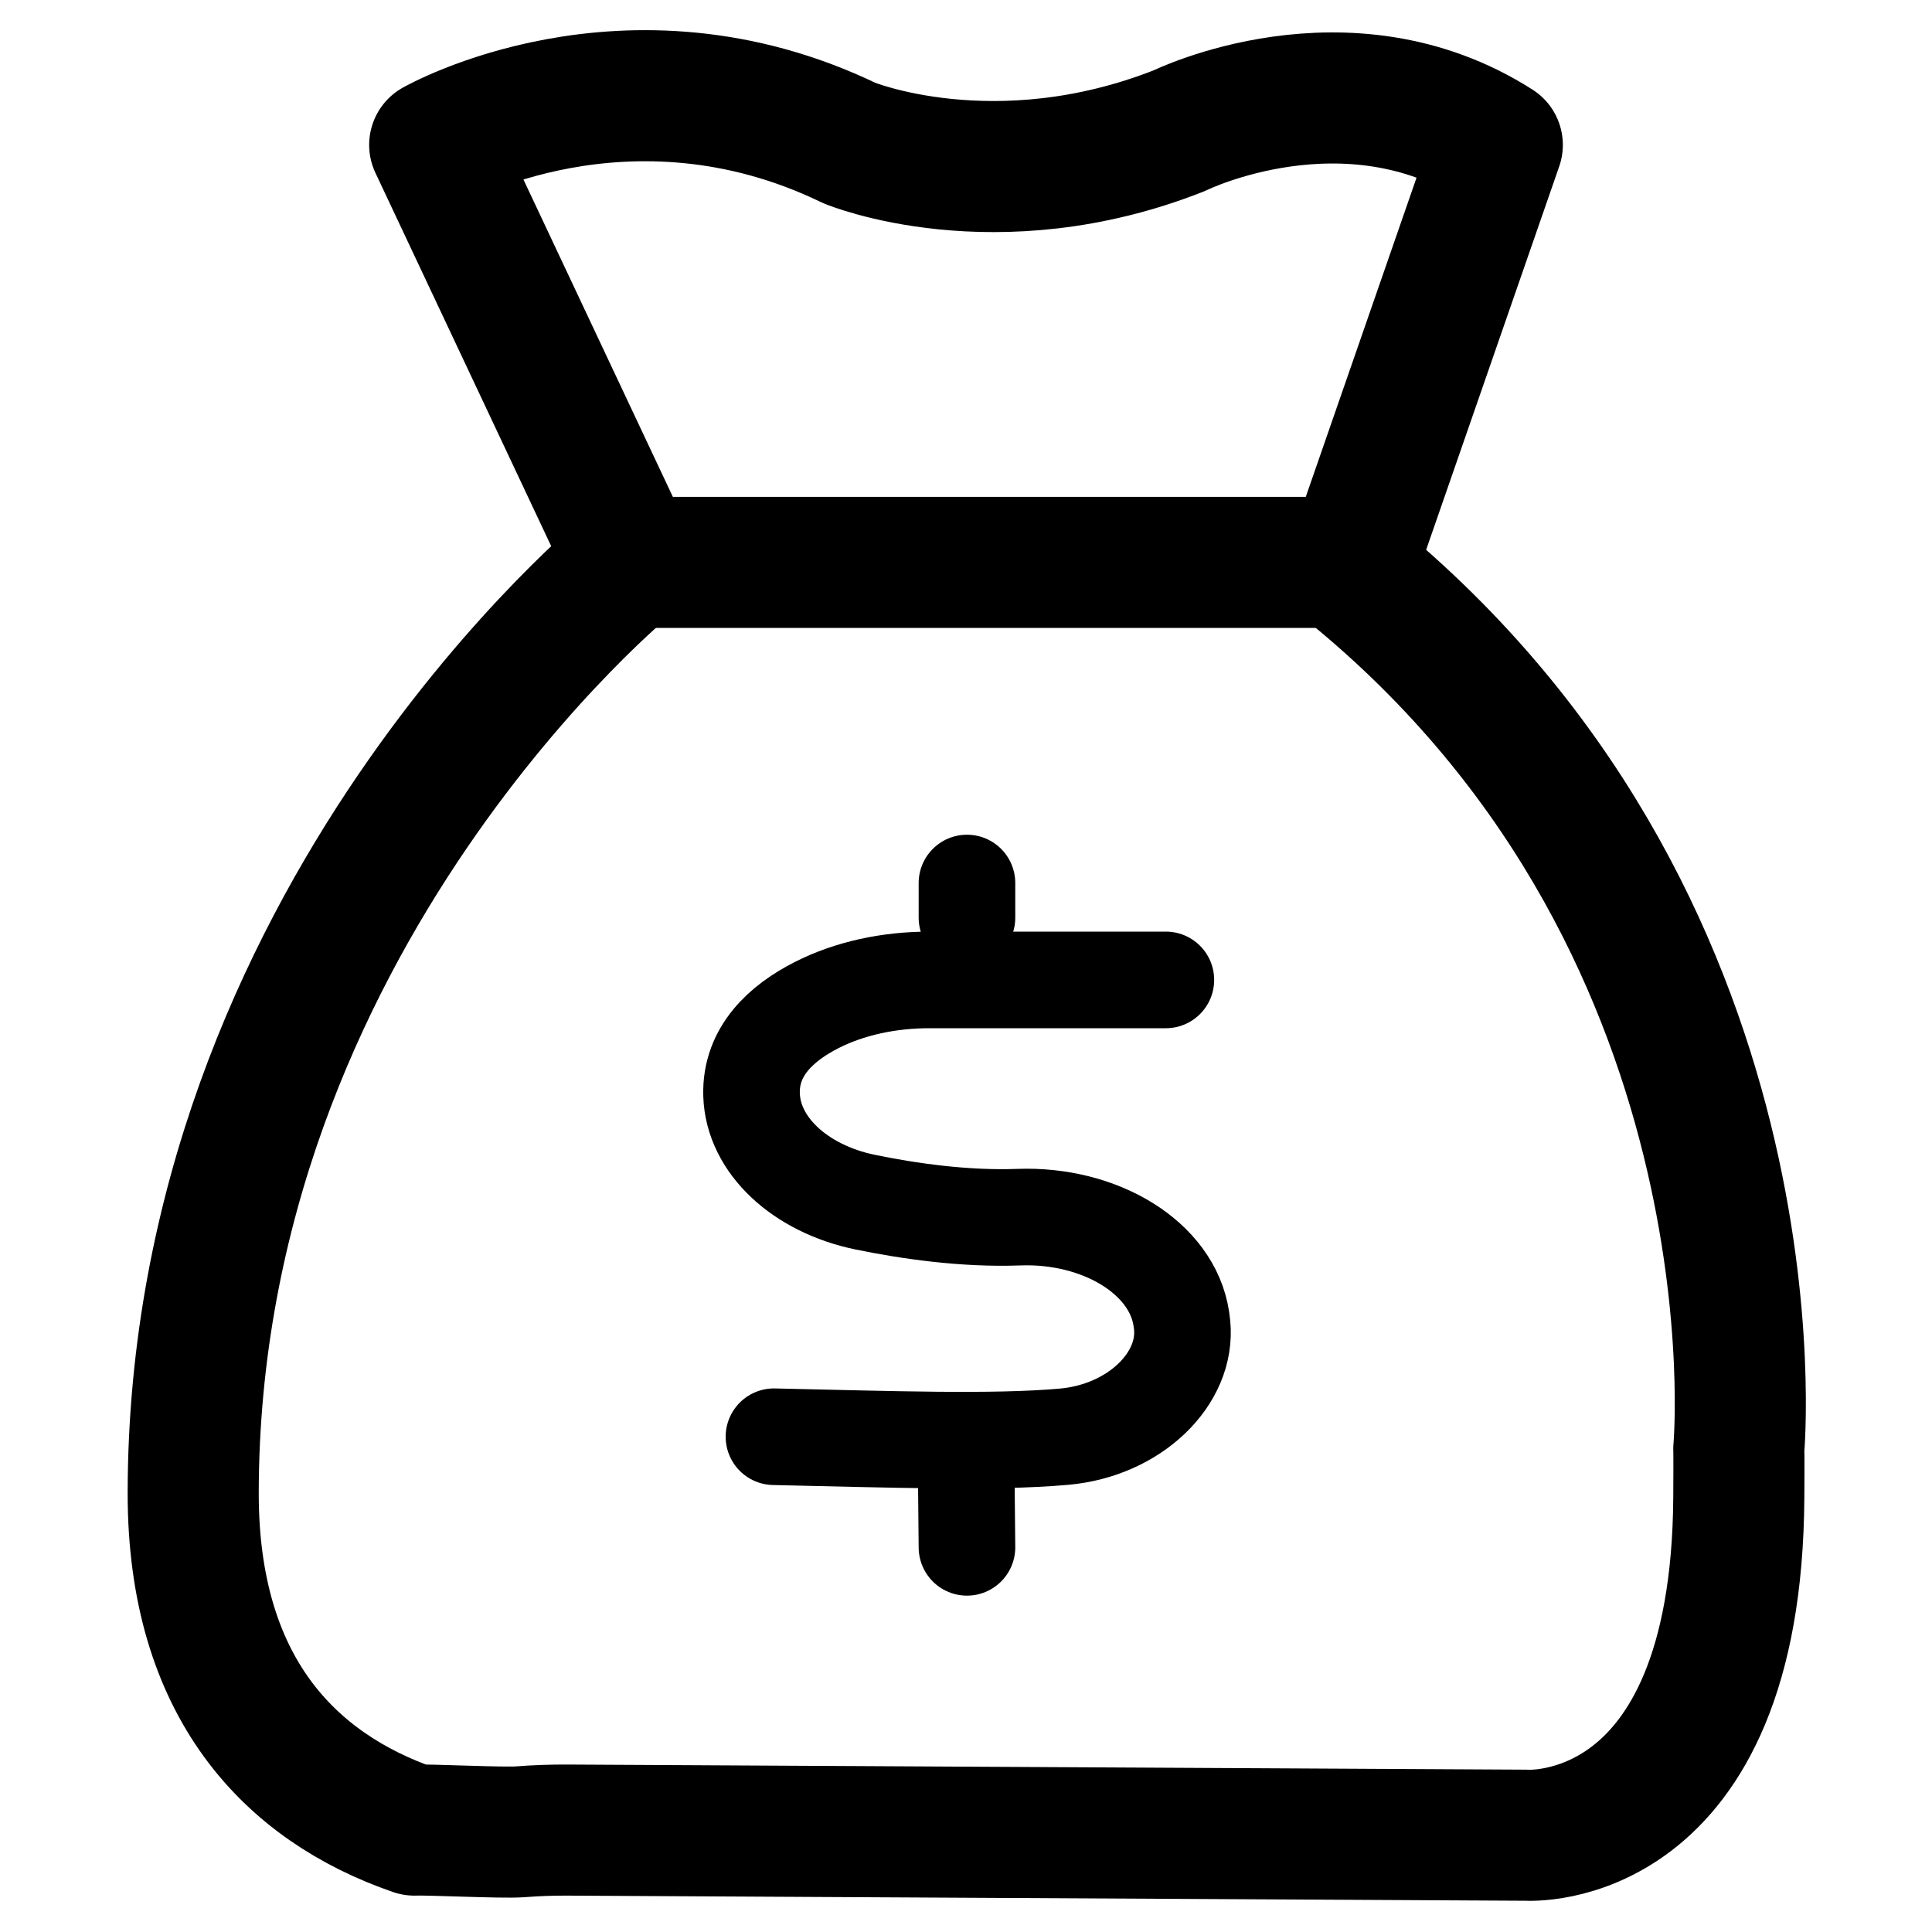
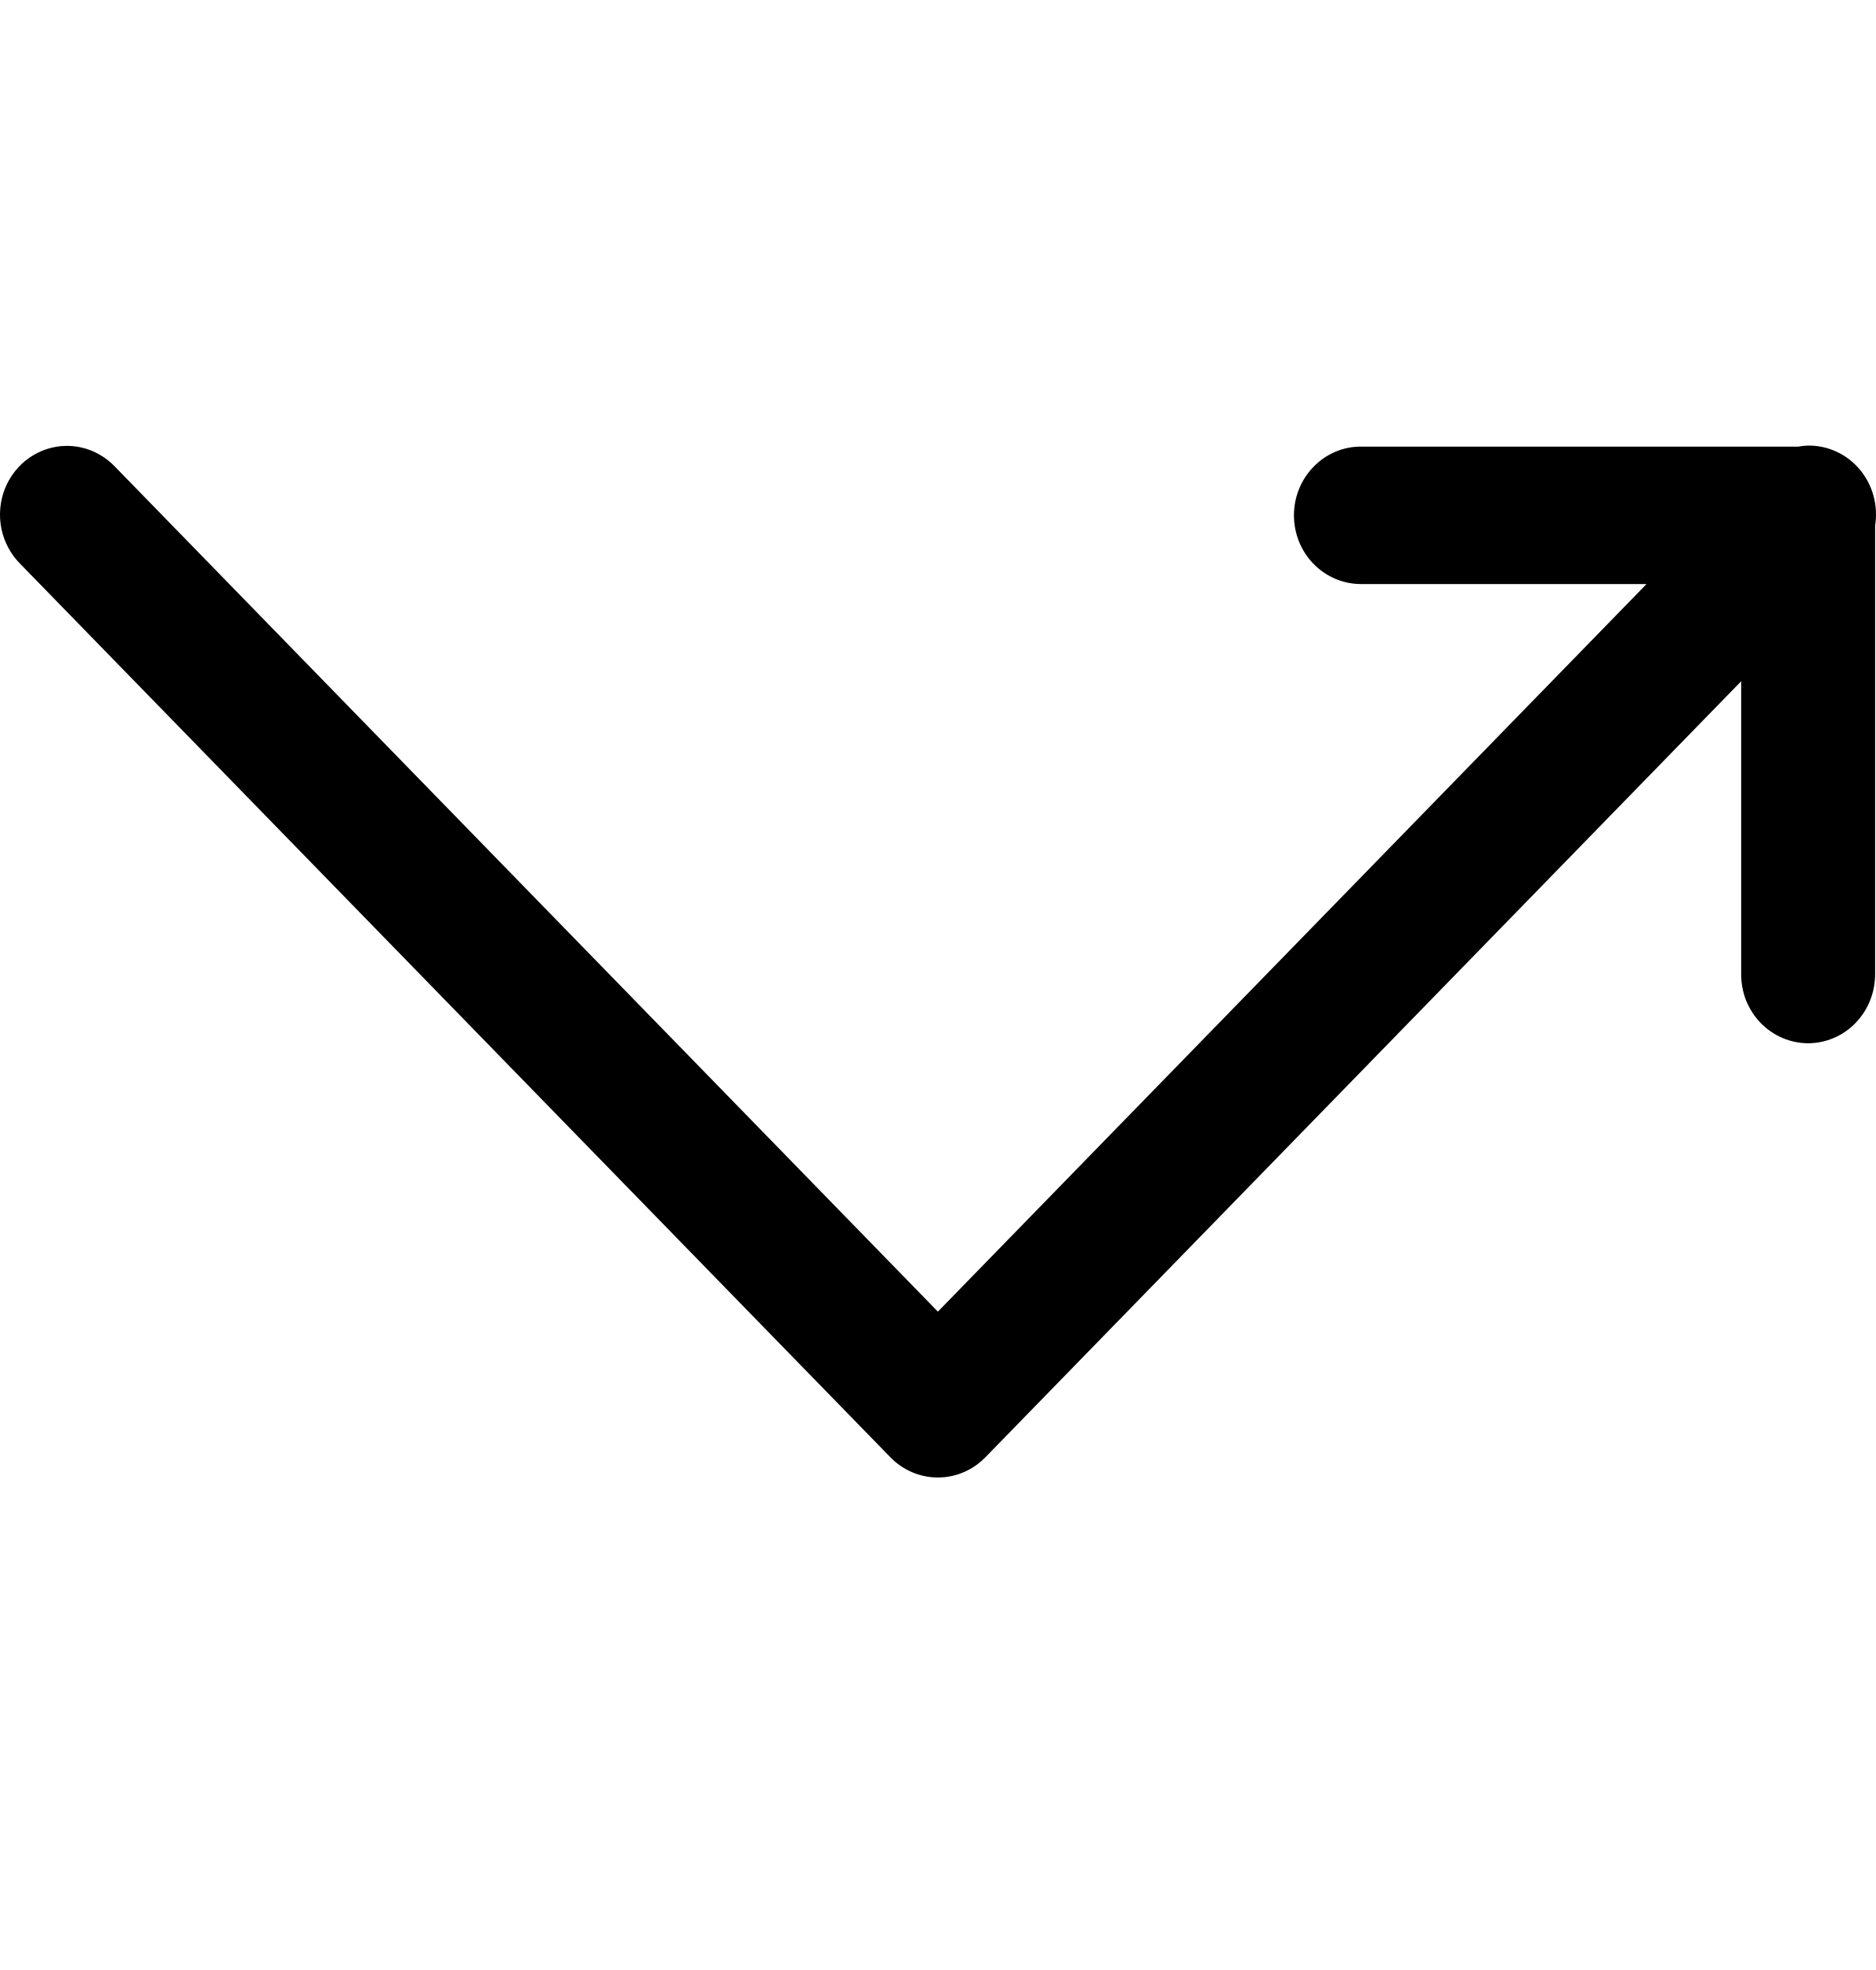
- <svg xmlns="http://www.w3.org/2000/svg" width="100%" height="100%" viewBox="0 0 20 20" fill="none">
-   <path d="M6.535 5.822L4.5 1.5C4.5 1.5 6.488 0.367 8.793 1.481C8.793 1.481 10.302 2.106 12.21 1.352C12.21 1.352 13.937 0.501 15.5 1.5L14 5.822L6.535 5.822Z" stroke="currentColor" stroke-width="1.357" stroke-miterlimit="10" stroke-linecap="round" stroke-linejoin="round" />
-   <path d="M6.535 5.822C6.535 5.822 2.003 9.49 2 15.458C1.999 17.465 3 18.5 4.29 18.945C4.462 18.939 5.196 18.976 5.381 18.963C5.545 18.95 5.711 18.944 5.876 18.945L15.802 18.998C15.802 18.998 17.979 19.148 18 15.5C18.003 15.063 18 15 18 15C18 15 18.5 9.5 13.862 5.822" stroke="currentColor" stroke-width="1.357" stroke-miterlimit="10" stroke-linecap="round" stroke-linejoin="round" />
-   <path d="M12.069 10.144H9.621C9.206 10.144 8.795 10.23 8.451 10.406C8.099 10.585 7.767 10.876 7.78 11.331C7.795 11.856 8.284 12.305 8.953 12.444C9.4 12.536 9.982 12.621 10.547 12.6C11.388 12.569 12.134 13.019 12.229 13.652C12.232 13.672 12.235 13.693 12.237 13.714C12.295 14.271 11.746 14.809 11.012 14.873C10.274 14.938 9.21 14.899 8.012 14.873" stroke="currentColor" stroke-miterlimit="10" stroke-linecap="round" stroke-linejoin="round" />
-   <path d="M10.01 9.141V9.5" stroke="currentColor" stroke-miterlimit="10" stroke-linecap="round" stroke-linejoin="round" />
-   <path d="M10 15L10.01 16.018" stroke="currentColor" stroke-miterlimit="10" stroke-linecap="round" stroke-linejoin="round" />
+ <svg xmlns="http://www.w3.org/2000/svg" viewBox="0 0 20 21" fill="currentColor">
+   <path d="M19.27 4.75C19.237 4.751 19.204 4.755 19.172 4.761H14.519C14.424 4.759 14.33 4.777 14.243 4.813C14.155 4.85 14.075 4.903 14.008 4.972C13.94 5.04 13.887 5.121 13.85 5.211C13.814 5.3 13.795 5.396 13.795 5.493C13.795 5.59 13.814 5.687 13.85 5.776C13.887 5.866 13.94 5.947 14.008 6.015C14.075 6.083 14.155 6.137 14.243 6.173C14.33 6.209 14.424 6.227 14.519 6.226H17.554L9.999 13.982L1.226 4.975C1.159 4.905 1.079 4.849 0.992 4.811C0.904 4.773 0.809 4.753 0.714 4.753C0.572 4.753 0.433 4.797 0.315 4.878C0.197 4.96 0.106 5.075 0.052 5.21C-0.001 5.345 -0.014 5.494 0.015 5.637C0.045 5.779 0.115 5.91 0.216 6.011L9.494 15.536C9.628 15.673 9.81 15.75 9.999 15.75C10.188 15.75 10.37 15.673 10.504 15.536L18.563 7.262V10.377C18.562 10.475 18.579 10.571 18.614 10.661C18.65 10.751 18.702 10.833 18.768 10.902C18.835 10.971 18.914 11.026 19.001 11.064C19.089 11.101 19.182 11.121 19.277 11.121C19.371 11.121 19.465 11.101 19.552 11.064C19.64 11.026 19.719 10.971 19.785 10.902C19.851 10.833 19.904 10.751 19.939 10.661C19.974 10.571 19.992 10.475 19.991 10.377V5.602C20.008 5.496 20.002 5.387 19.973 5.283C19.945 5.18 19.894 5.084 19.825 5.002C19.756 4.921 19.671 4.856 19.575 4.813C19.479 4.769 19.375 4.748 19.27 4.75Z" />
</svg>
